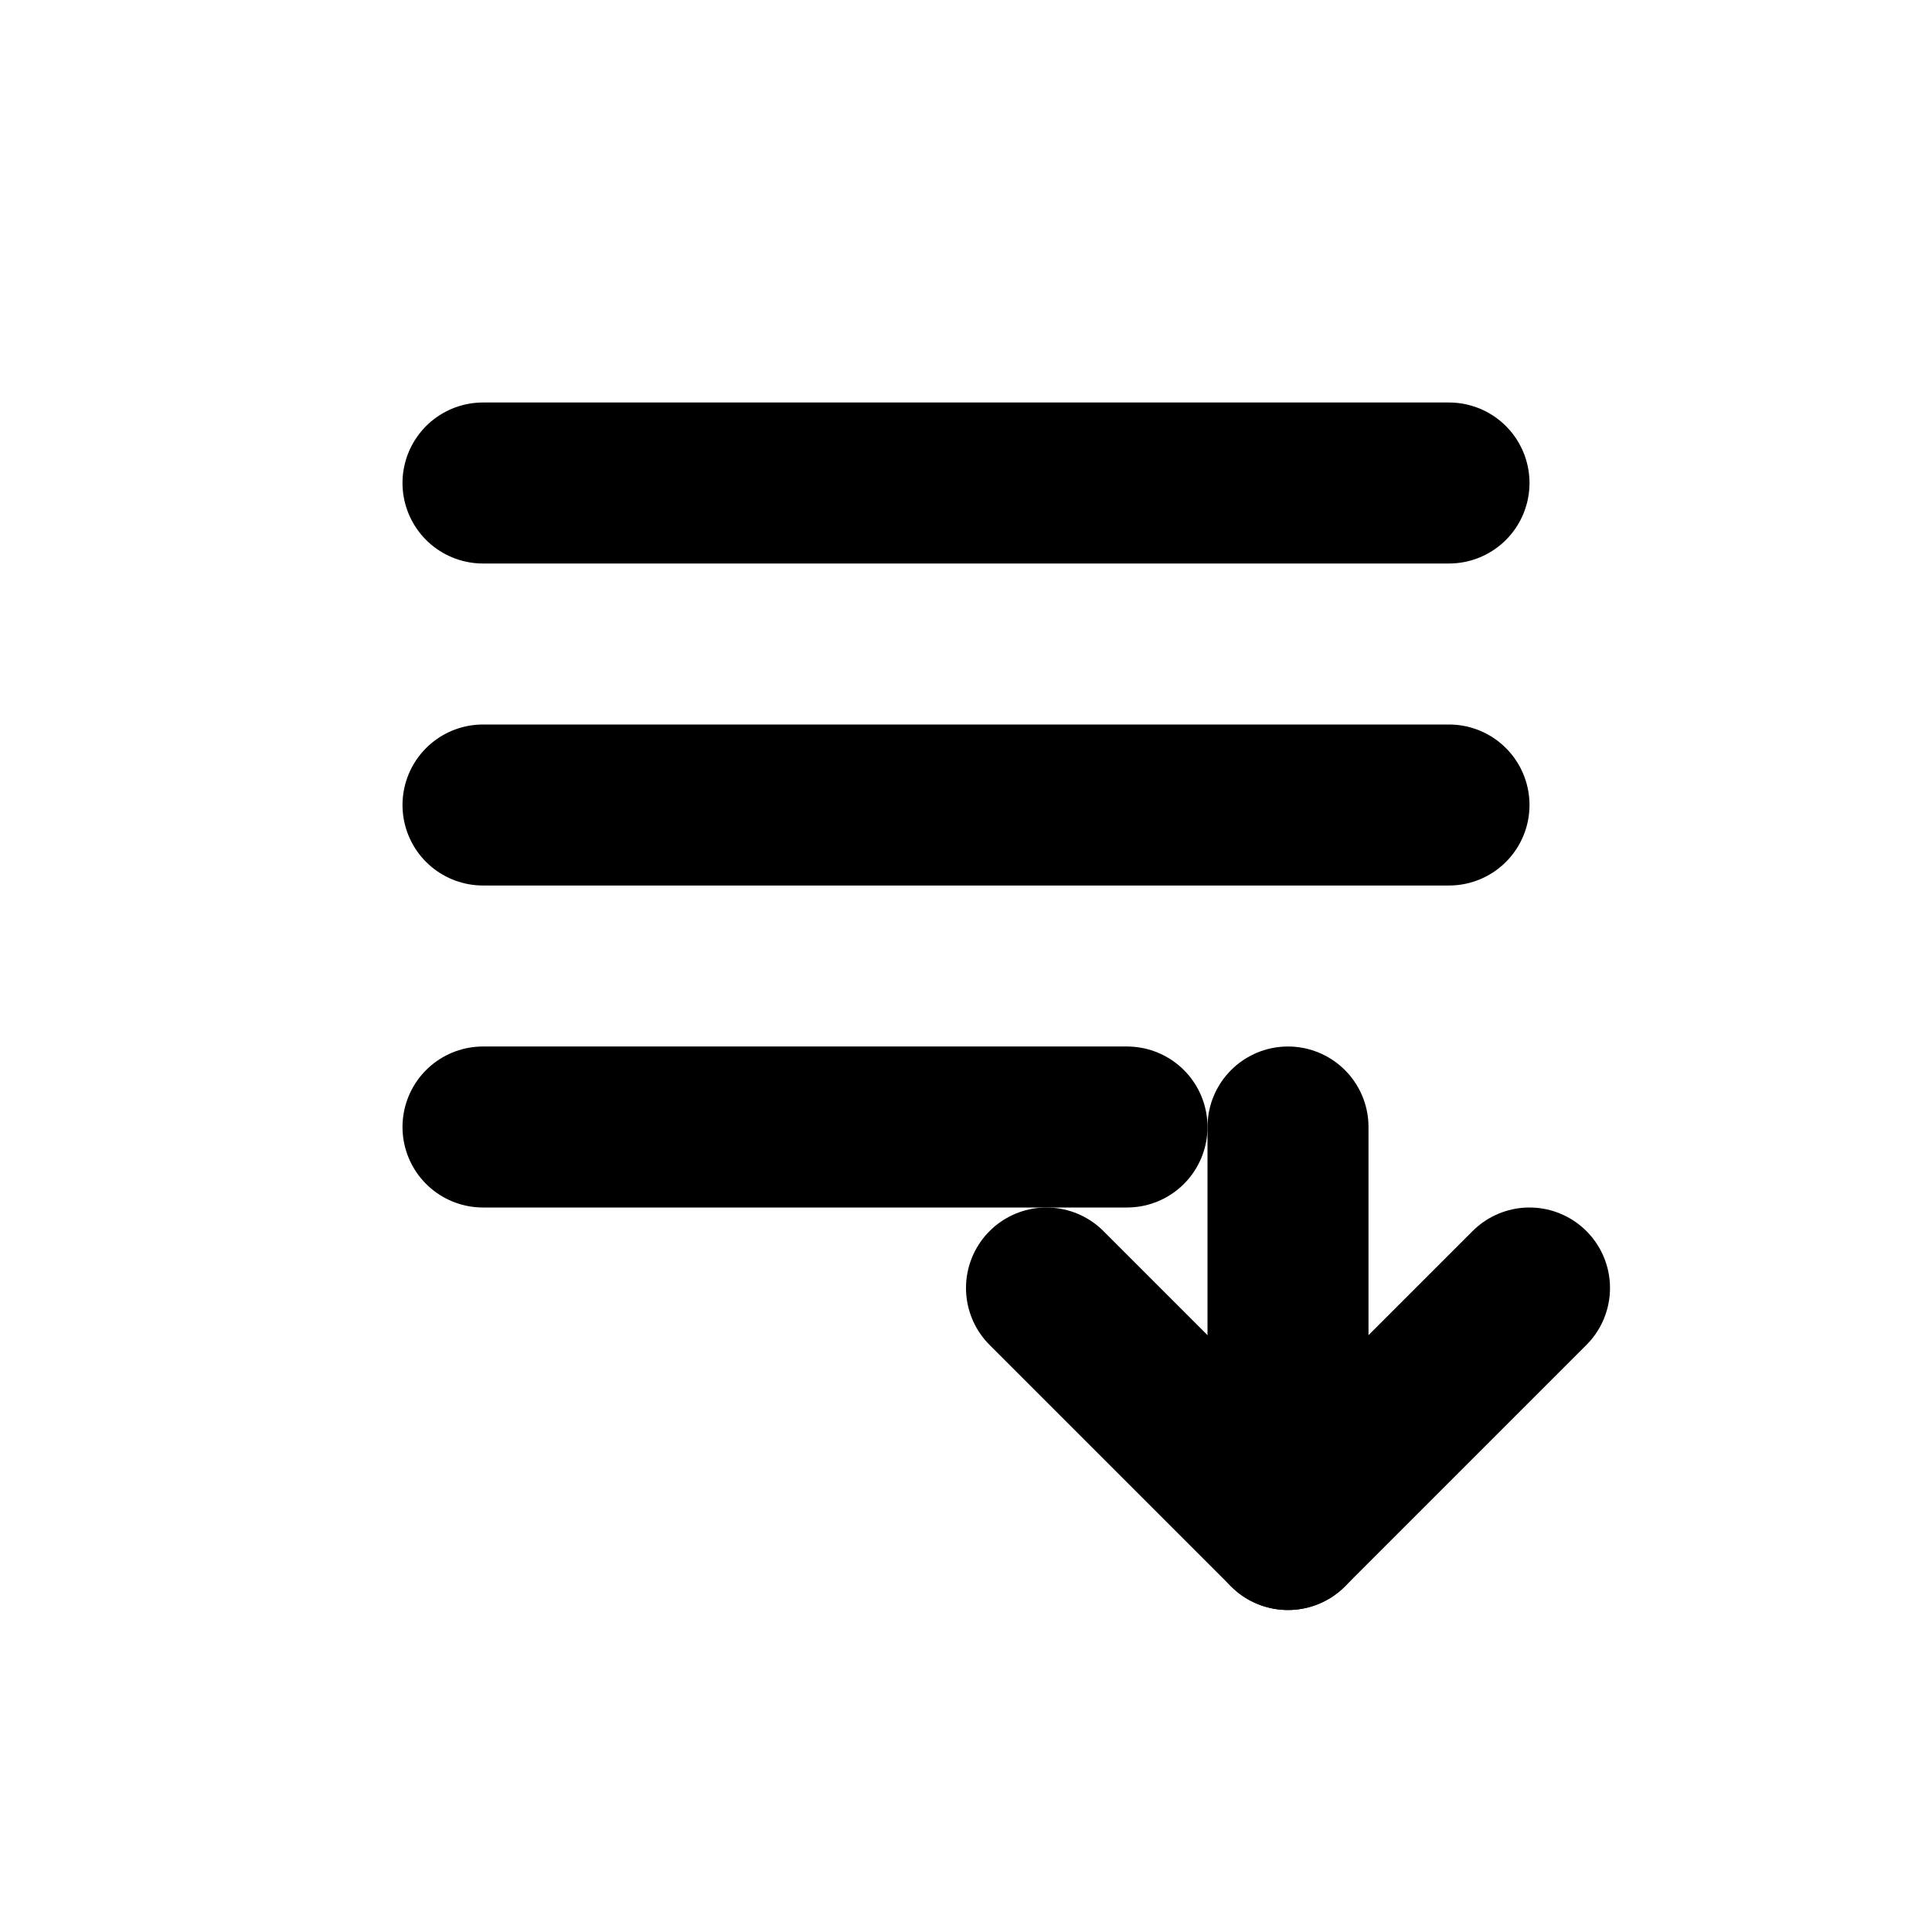
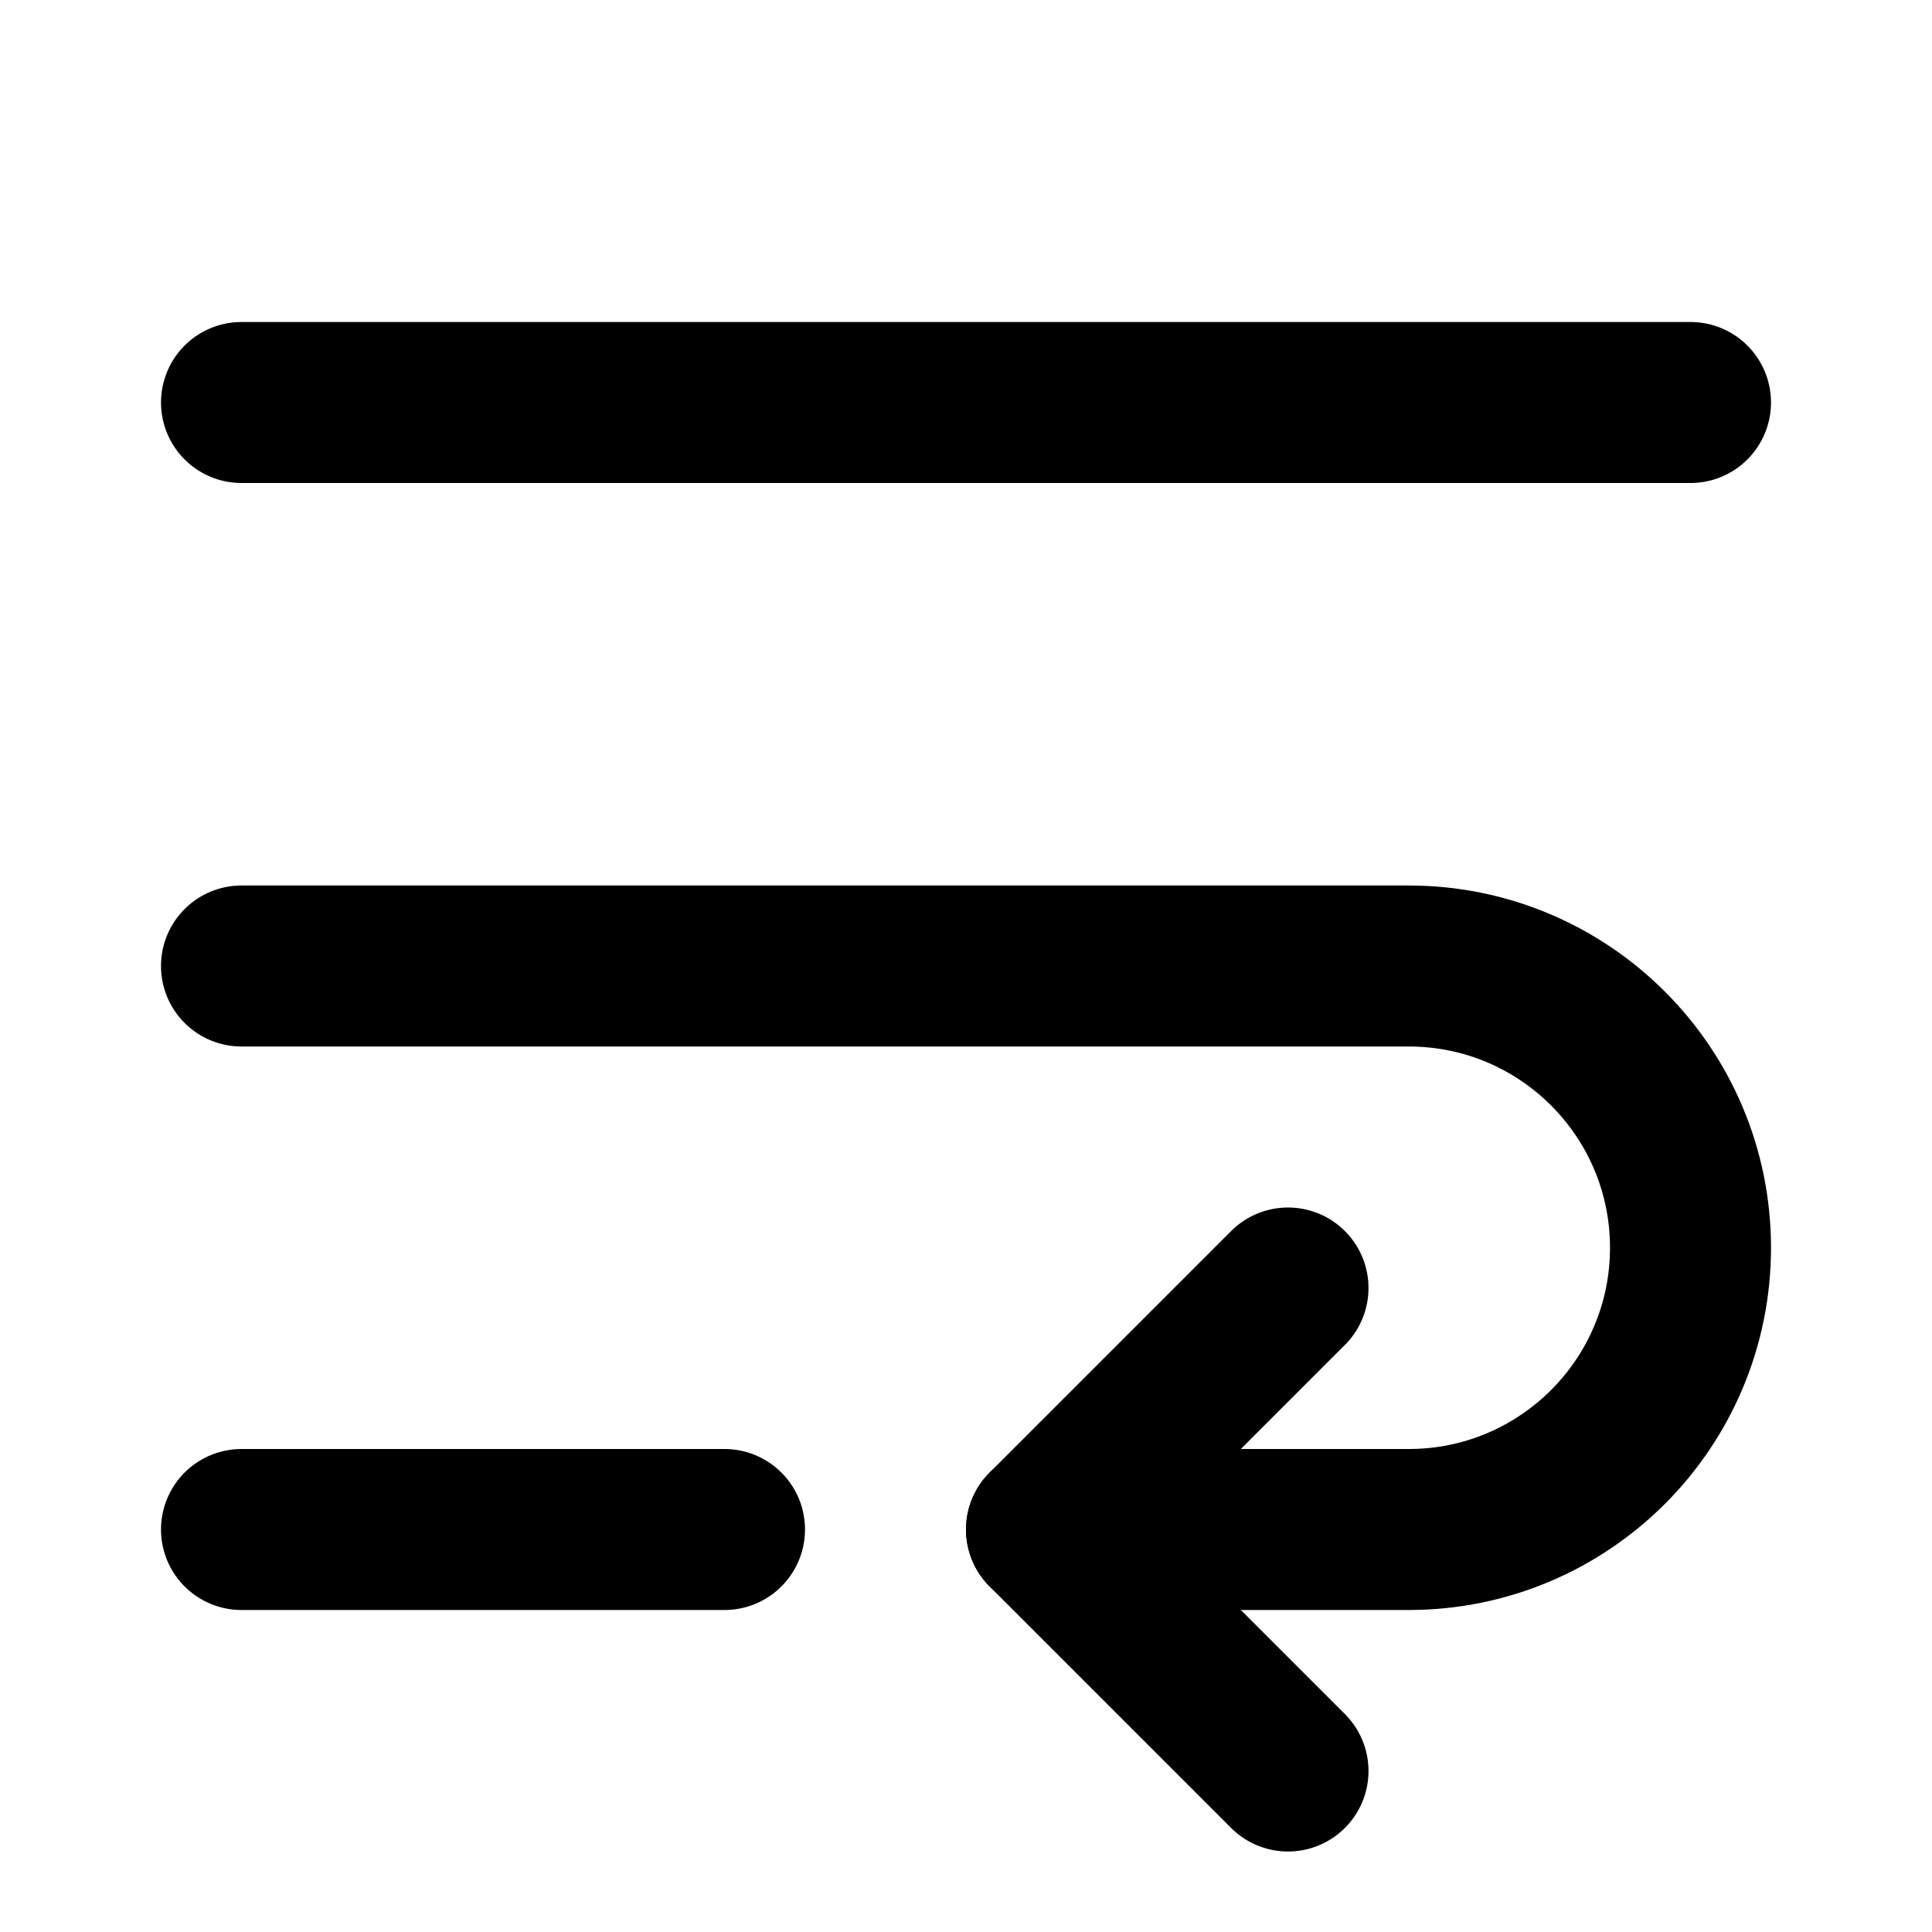
- <svg xmlns="http://www.w3.org/2000/svg" width="24" height="24" viewBox="0 0 24 24" fill="none" stroke="currentColor" stroke-width="2" stroke-linecap="round" stroke-linejoin="round" class="lucide lucide-paragraph-break-two">
-   <path d="M6 6h12" />
-   <path d="M6 10h12" />
-   <path d="M6 14h8" />
-   <path d="M16 14v5" />
-   <path d="M13 16l3 3 3-3" />
+ <svg xmlns="http://www.w3.org/2000/svg" width="24" height="24" viewBox="0 0 24 24" fill="none" stroke="currentColor" stroke-width="2" stroke-linecap="round" stroke-linejoin="round" class="lucide lucide-text-wrap-icon lucide-text-wrap">
+   <path d="m16 16-3 3 3 3" />
+   <path d="M3 12h14.5a1 1 0 0 1 0 7H13" />
+   <path d="M3 19h6" />
+   <path d="M3 5h18" />
</svg>
